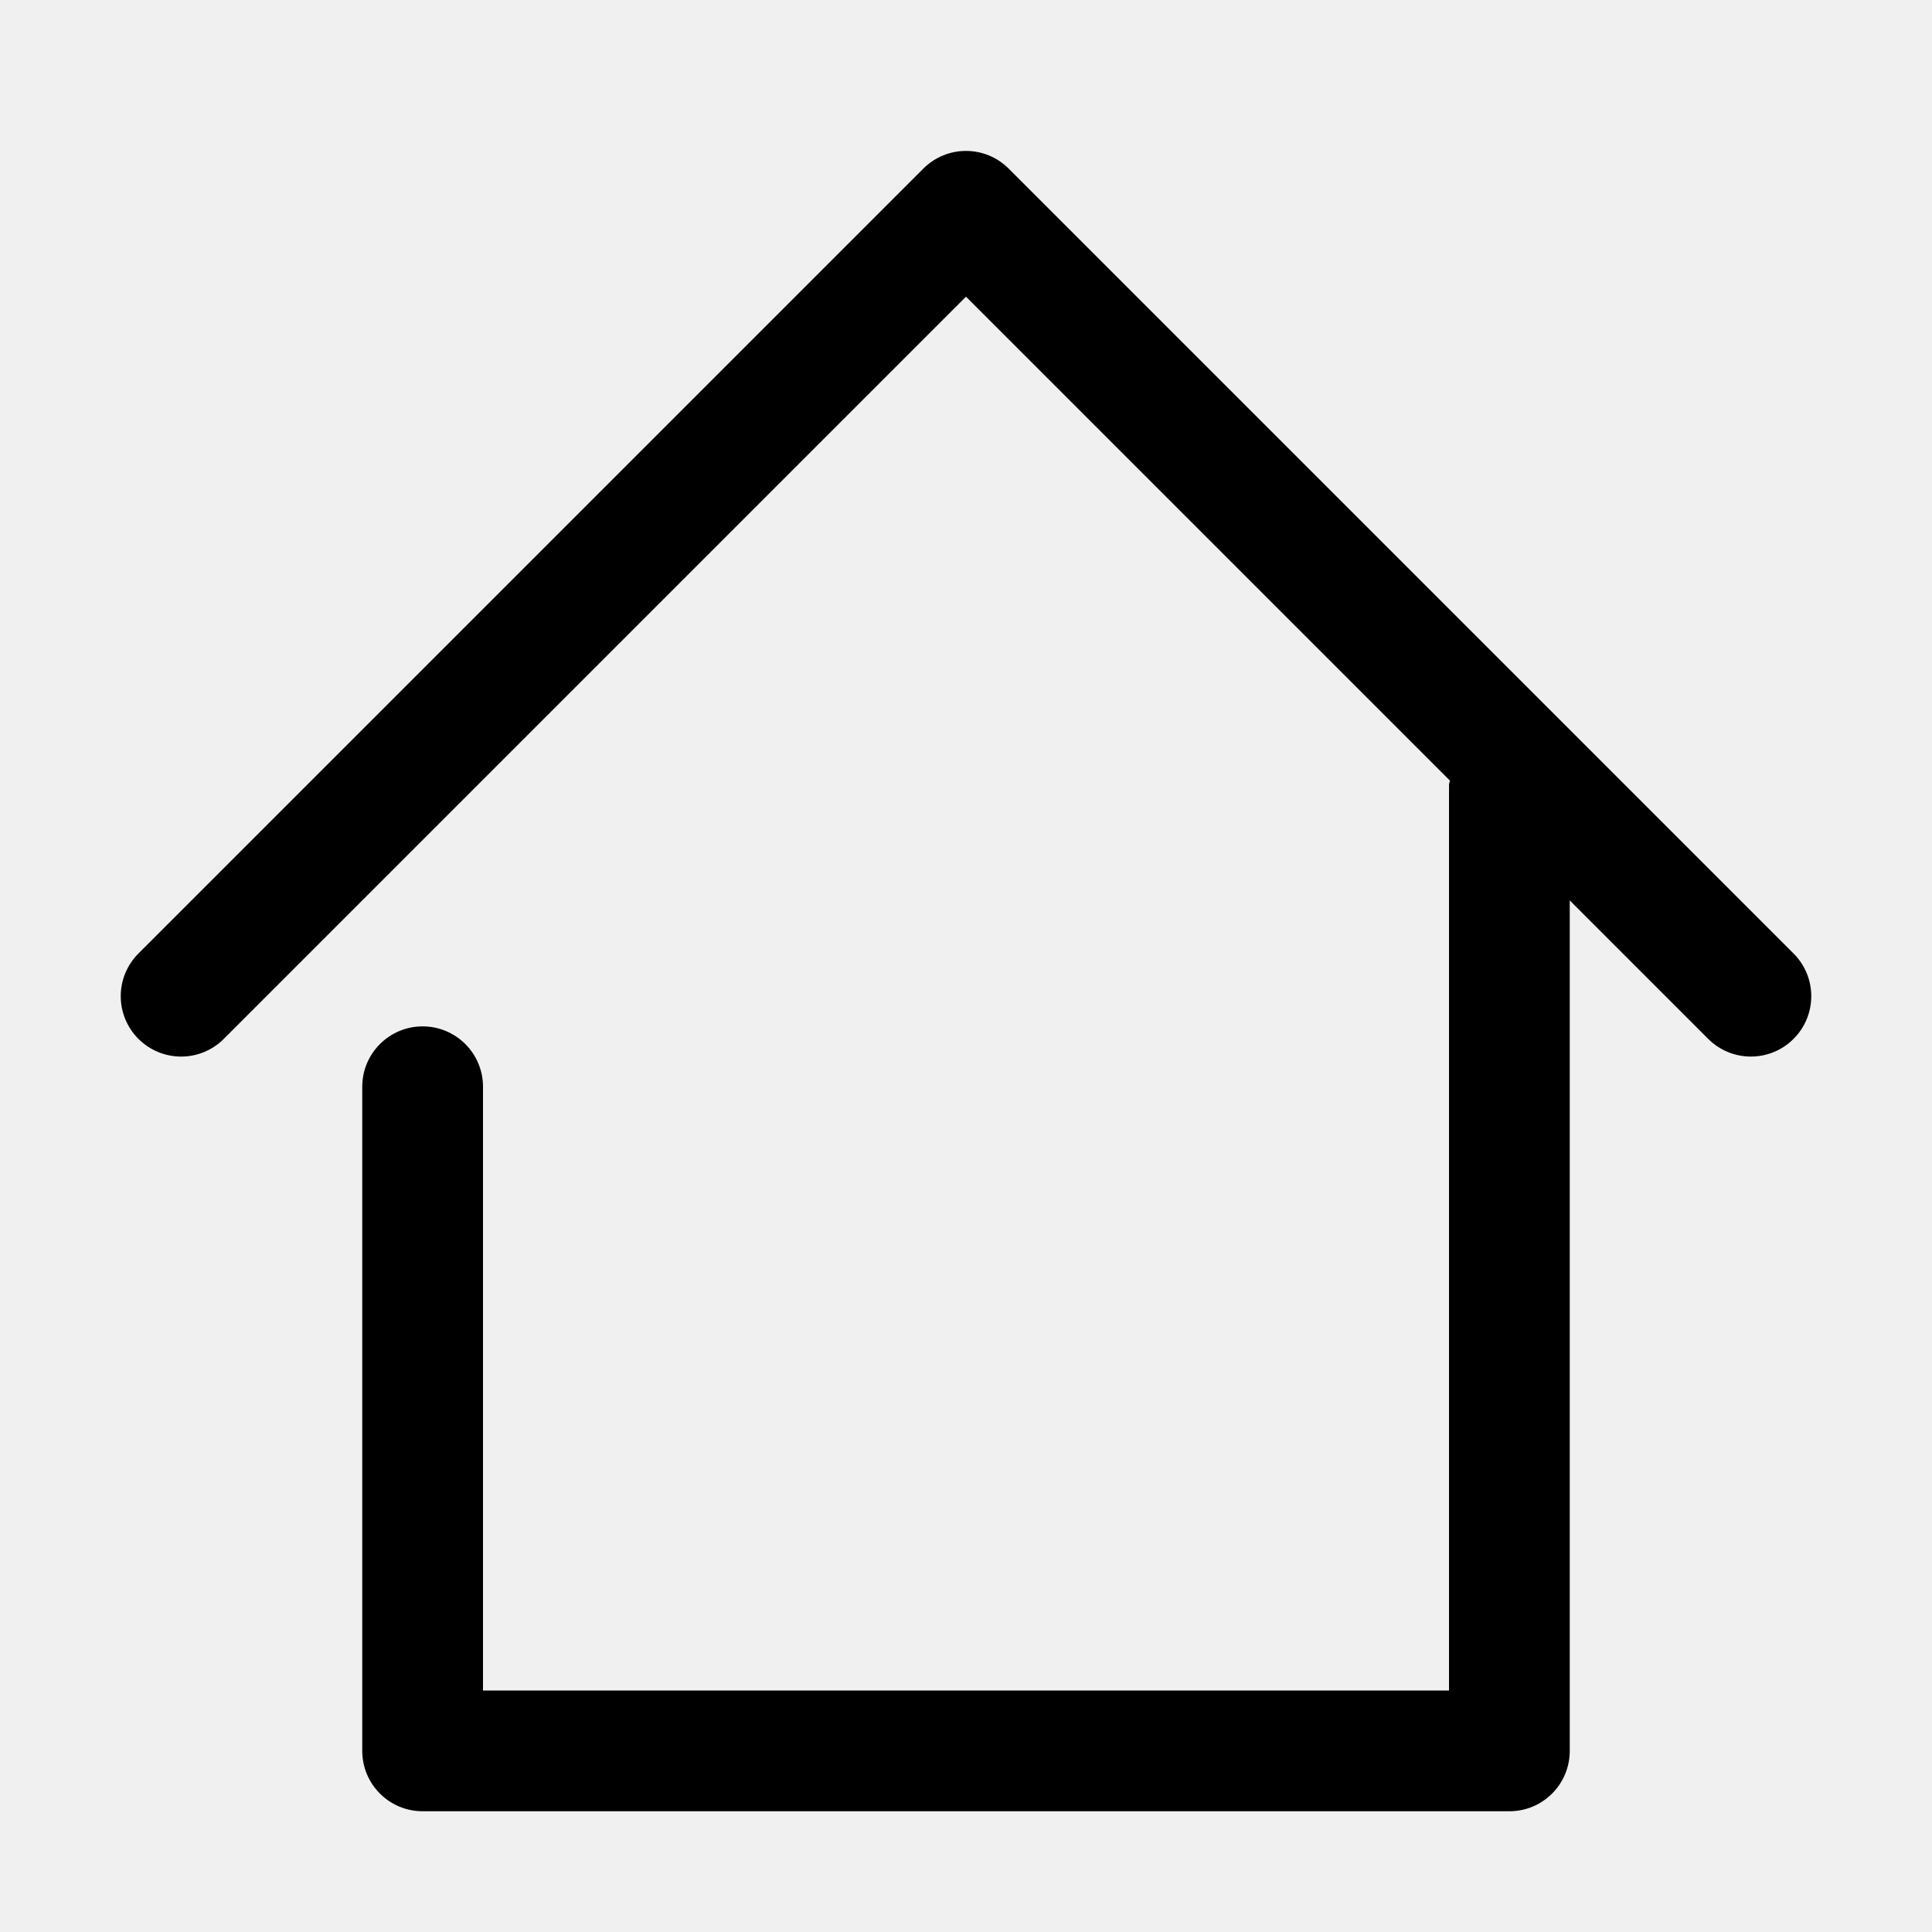
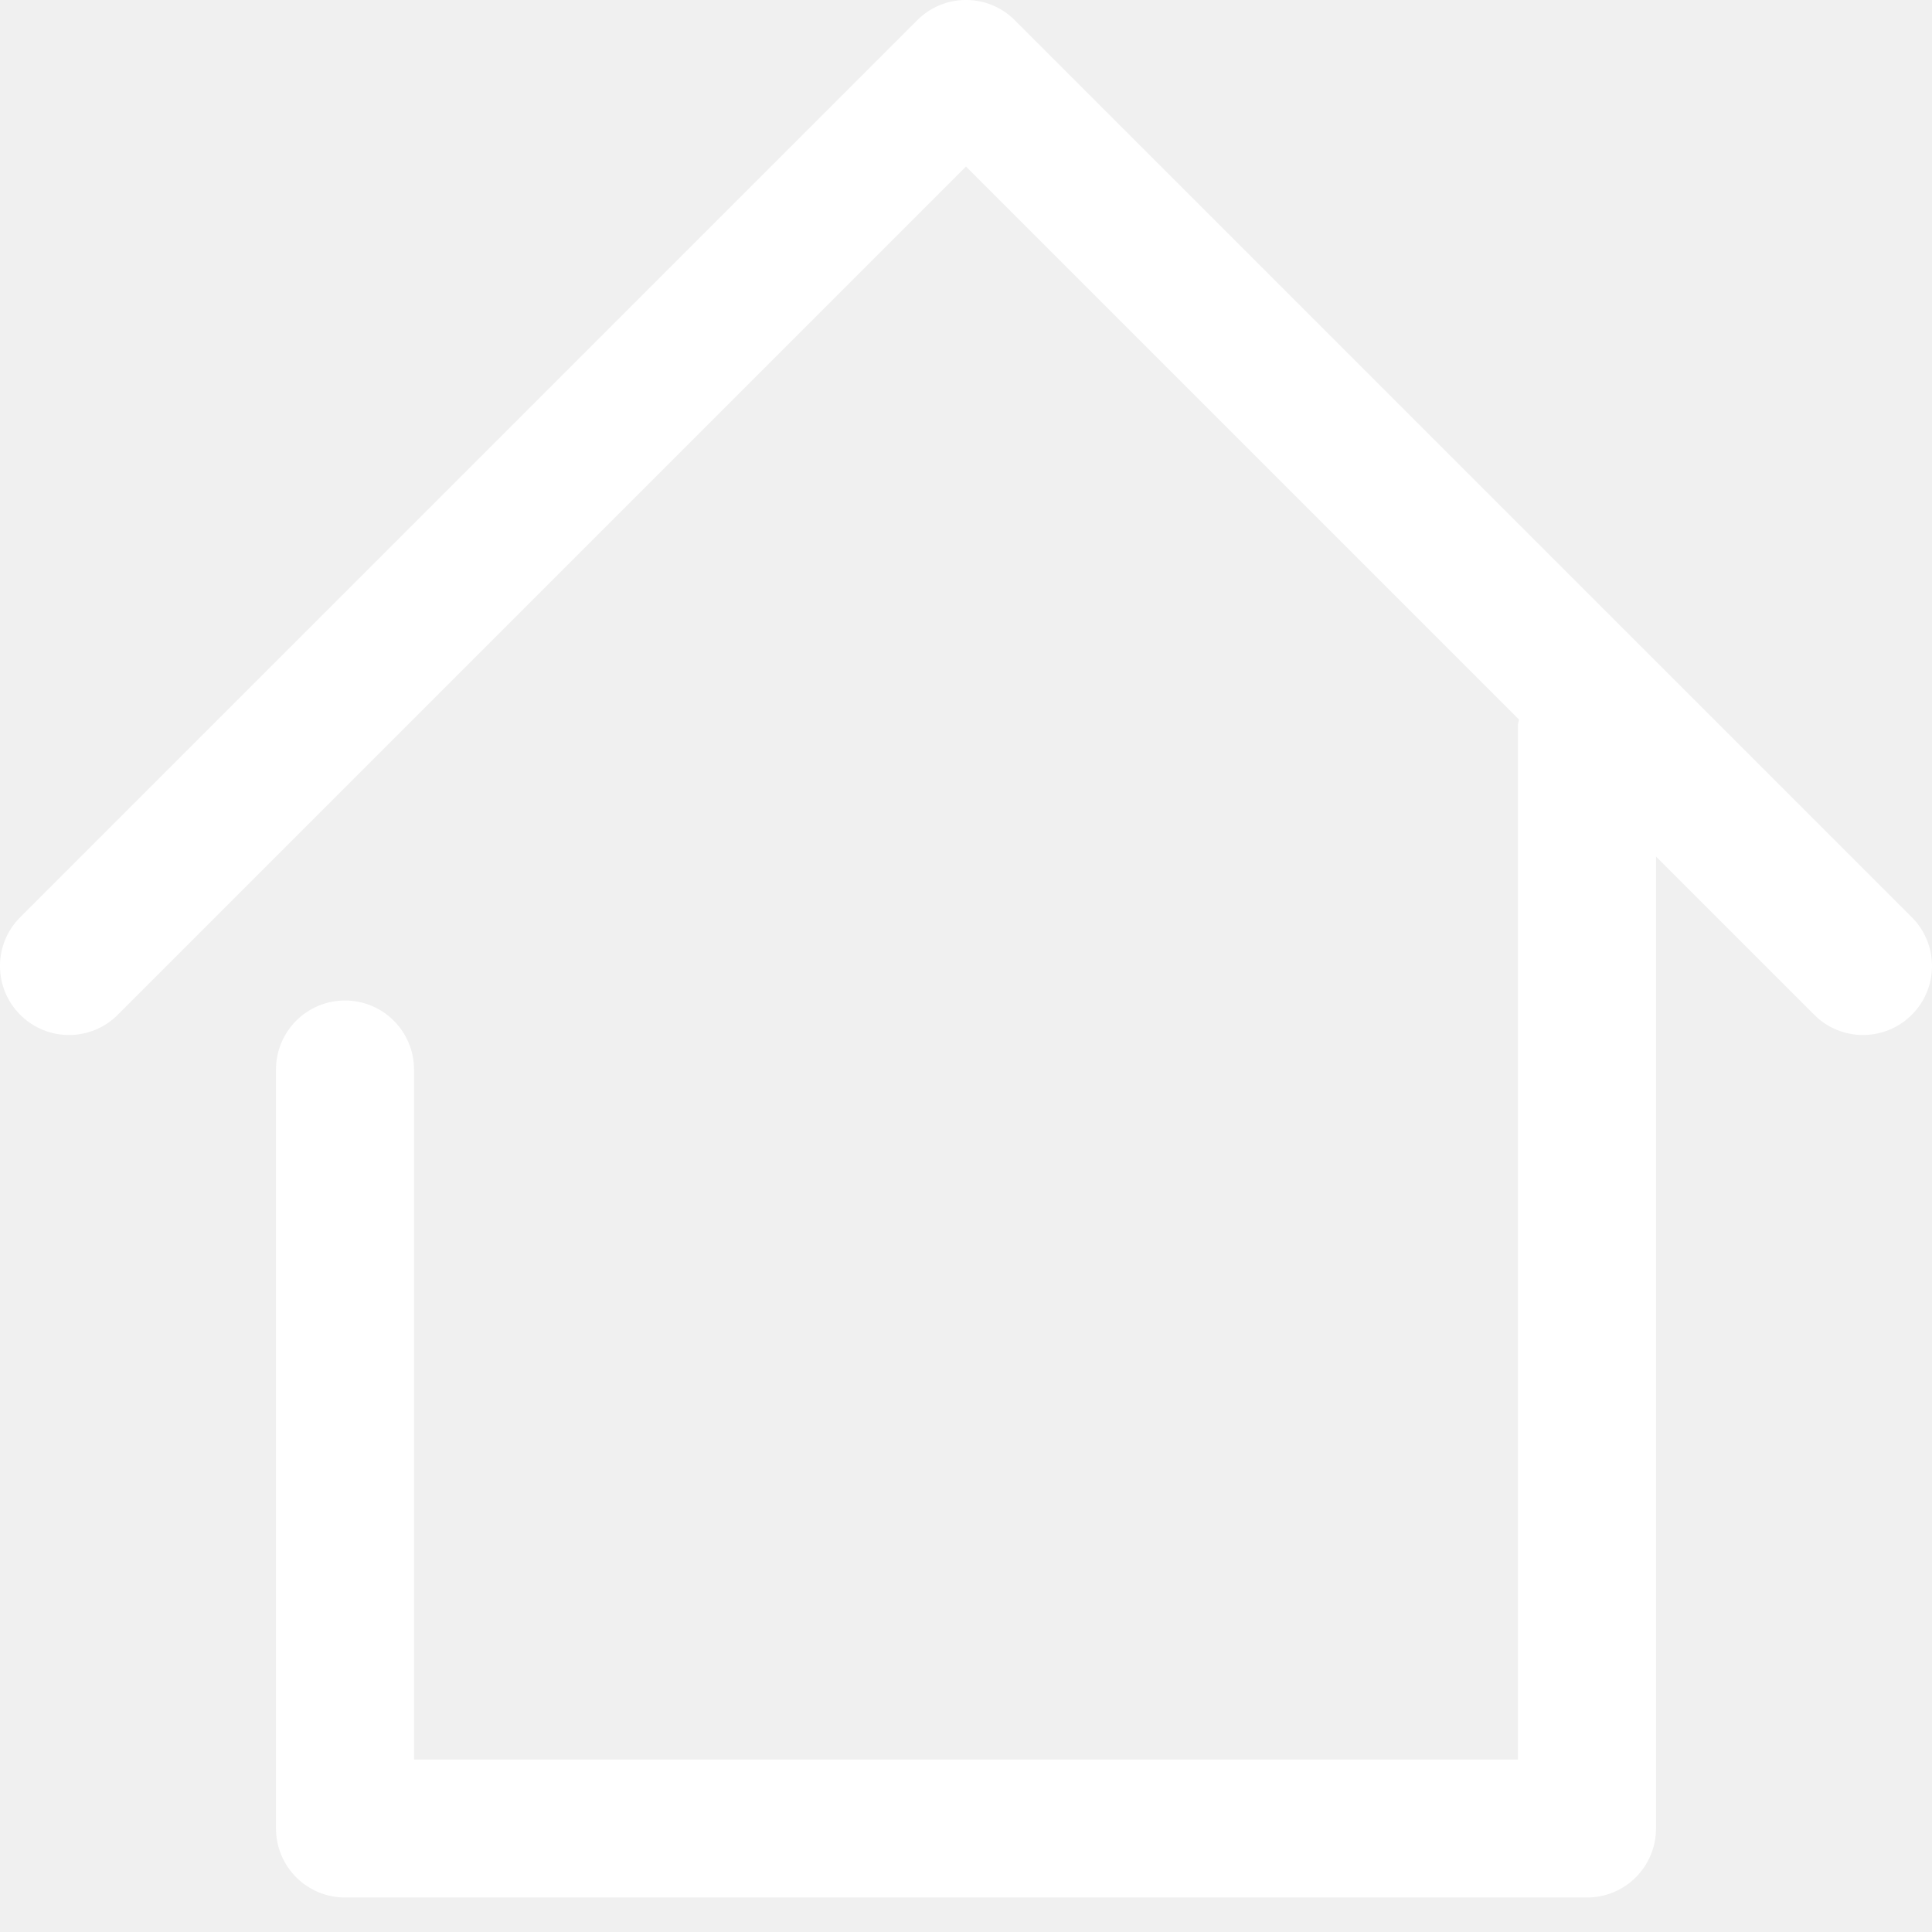
- <svg xmlns="http://www.w3.org/2000/svg" enable-background="new 0 0 32 32" height="32px" id="Layer_1" version="1.1" viewBox="0 0 32 32" width="32px" xml:space="preserve">
-   <path d="M29.707,15.793l-13-13c-0.391-0.391-1.023-0.391-1.414,0l-13,13c-0.391,0.391-0.391,1.023,0,1.414s1.023,0.391,1.414,0  L16,4.914l8.014,8.014C24.013,12.953,24,12.975,24,13v15H8V18c0-0.553-0.448-1-1-1s-1,0.447-1,1v11c0,0.553,0.448,1,1,1h18  c0.553,0,1-0.447,1-1V14.914l2.293,2.293C28.488,17.402,28.744,17.5,29,17.5s0.512-0.098,0.707-0.293  C30.098,16.816,30.098,16.184,29.707,15.793z" />
+ <svg xmlns="http://www.w3.org/2000/svg" xmlns:xlink="http://www.w3.org/1999/xlink" width="28" height="28" viewBox="0 0 28 28" version="1.1">
+   <g id="Canvas" transform="translate(6103 -17351)">
+     <g id="Vector">
+       <use xlink:href="#path0_fill" transform="translate(-6103 17351)" fill="#FFFFFF" />
+     </g>
+   </g>
+   <defs>
+     <path id="path0_fill" d="M 27.707 13.293L 14.707 0.293C 14.316 -0.098 13.684 -0.098 13.293 0.293L 0.293 13.293C -0.098 13.684 -0.098 14.316 0.293 14.707C 0.684 15.098 1.316 15.098 1.707 14.707L 14 2.414L 22.014 10.428C 22.013 10.453 22 10.475 22 10.5L 22 25.5L 6 25.5L 6 15.5C 6 14.947 5.552 14.5 5 14.5C 4.448 14.5 4 14.947 4 15.5L 4 26.5C 4 27.053 4.448 27.5 5 27.5L 23 27.5C 23.553 27.5 24 27.053 24 26.5L 24 12.414L 26.293 14.707C 26.488 14.902 26.744 15 27 15C 27.256 15 27.512 14.902 27.707 14.707C 28.098 14.316 28.098 13.684 27.707 13.293Z" />
+   </defs>
</svg>
